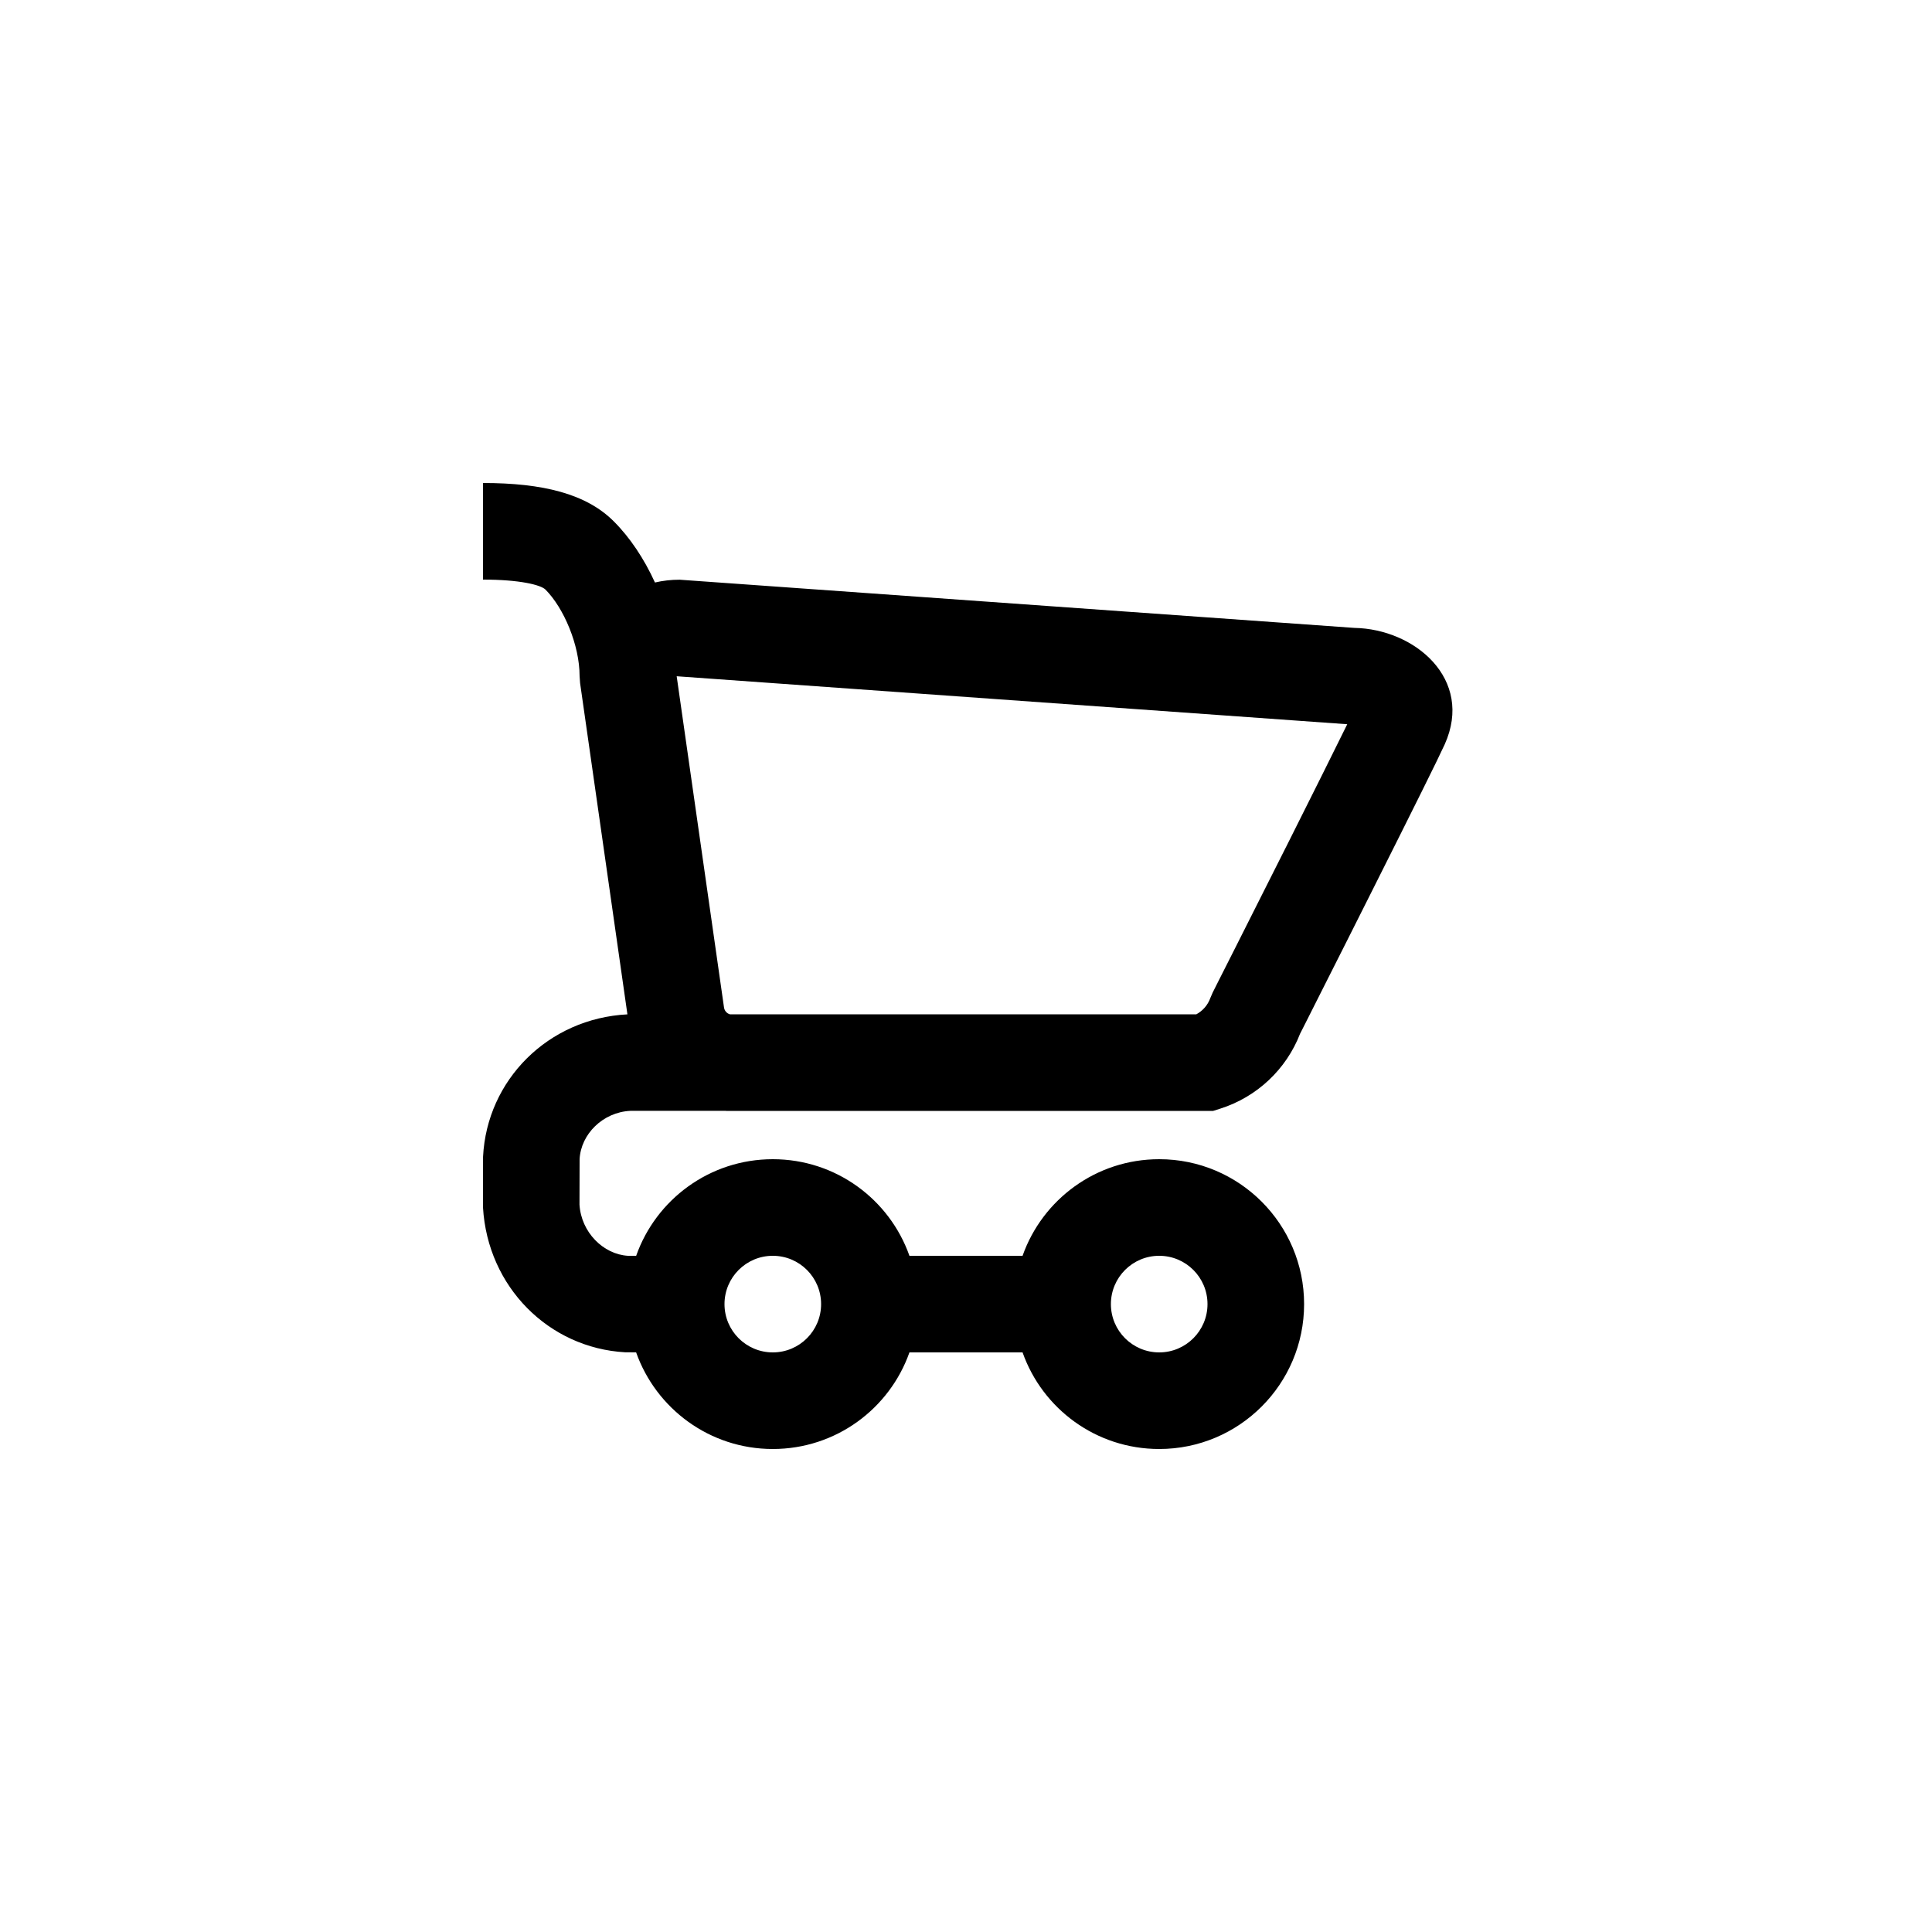
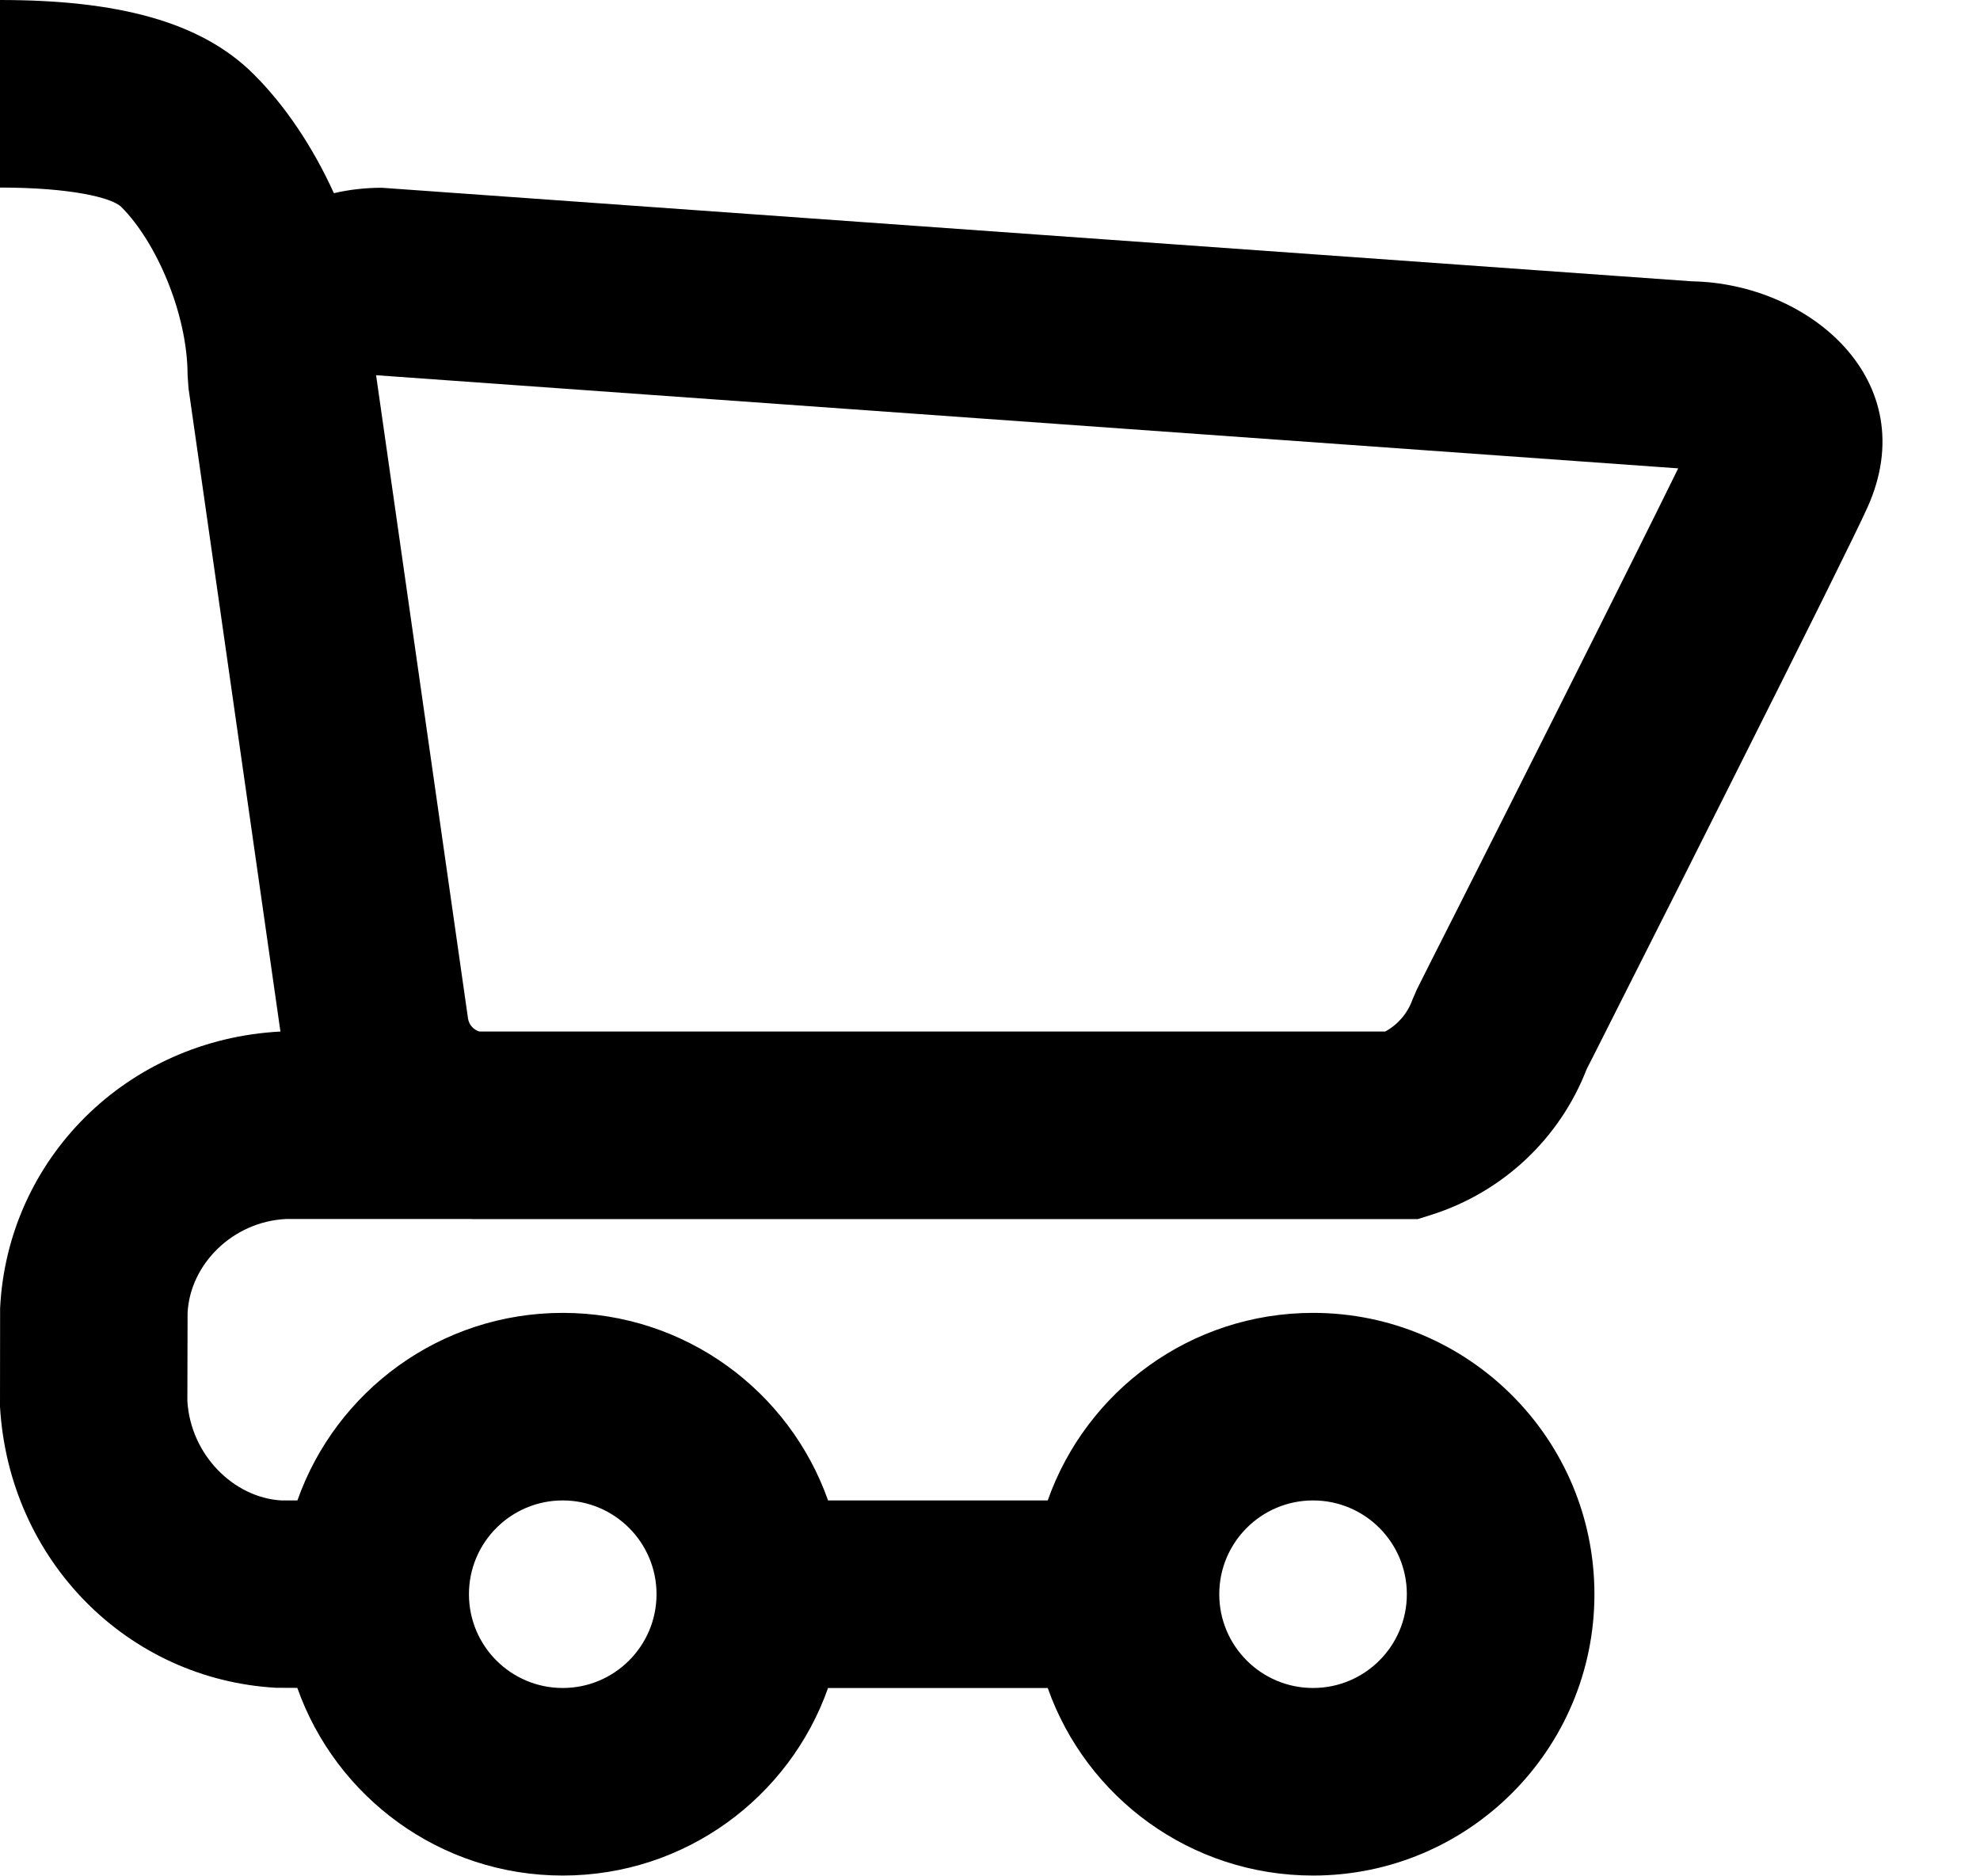
- <svg xmlns="http://www.w3.org/2000/svg" width="36" height="36" viewBox="0 0 36 36" fill="none">
-   <path fill-rule="evenodd" clip-rule="evenodd" d="M12.664 10.802C12.504 10.802 12.35 10.82 12.204 10.854C12.003 10.412 11.738 10.015 11.436 9.714C10.925 9.202 10.117 9 9 9V10.8C9.683 10.8 10.075 10.898 10.164 10.986C10.504 11.327 10.8 12.018 10.8 12.6L10.809 12.727L11.691 18.901C10.215 18.977 9.072 20.123 9.001 21.555L9 22.5C9.087 23.98 10.226 25.118 11.649 25.198L11.853 25.199C12.224 26.248 13.224 27 14.4 27C15.576 27 16.576 26.249 16.946 25.2H19.054C19.424 26.249 20.424 27 21.6 27C23.091 27 24.3 25.791 24.3 24.3C24.3 22.809 23.091 21.6 21.6 21.6C20.424 21.6 19.424 22.351 19.054 23.4H16.946C16.576 22.351 15.576 21.6 14.4 21.6C13.224 21.6 12.224 22.351 11.854 23.4H11.7C11.241 23.372 10.829 22.961 10.798 22.446L10.8 21.6C10.824 21.133 11.233 20.724 11.745 20.699L13.521 20.699L13.534 20.7H22.605L22.738 20.658C23.42 20.441 23.967 19.927 24.225 19.262L24.32 19.075L24.628 18.464C24.947 17.832 25.266 17.2 25.576 16.581C26.337 15.067 26.815 14.104 26.921 13.868C27.465 12.654 26.363 11.72 25.237 11.7L12.664 10.802ZM22.292 18.9H13.601C13.544 18.884 13.5 18.835 13.491 18.774L12.609 12.601L25.104 13.495C24.885 13.941 24.488 14.738 23.968 15.774L23.955 15.799C23.658 16.391 23.339 17.023 23.021 17.654L22.713 18.263L22.597 18.494L22.553 18.596C22.506 18.727 22.413 18.835 22.292 18.9ZM21.6 25.2C22.097 25.2 22.5 24.797 22.5 24.3C22.5 23.803 22.097 23.4 21.6 23.4C21.103 23.4 20.7 23.803 20.7 24.3C20.7 24.797 21.103 25.2 21.6 25.2ZM15.3 24.3C15.3 24.797 14.897 25.2 14.4 25.2C13.903 25.2 13.5 24.797 13.5 24.3C13.5 23.803 13.903 23.4 14.4 23.4C14.897 23.4 15.3 23.803 15.3 24.3Z" fill="currentColor" />
+ <svg xmlns="http://www.w3.org/2000/svg" width="19" height="18" viewBox="0 0 19 18" fill="none">
+   <path fill-rule="evenodd" clip-rule="evenodd" d="M3.664 1.802C3.504 1.802 3.35 1.82 3.204 1.854C3.003 1.412 2.738 1.015 2.436 0.714C1.925 0.202 1.117 0 0 0V1.8C0.683 1.8 1.075 1.898 1.164 1.986C1.504 2.327 1.8 3.018 1.8 3.6L1.809 3.727L2.691 9.9C1.215 9.977 0.072 11.123 0.001 12.555L0 13.5C0.087 14.979 1.226 16.118 2.649 16.198L2.853 16.199C3.224 17.248 4.224 18 5.4 18C6.576 18 7.576 17.249 7.946 16.2H10.054C10.424 17.249 11.424 18 12.6 18C14.091 18 15.3 16.791 15.3 15.3C15.3 13.809 14.091 12.6 12.6 12.6C11.424 12.6 10.424 13.351 10.054 14.4H7.946C7.576 13.351 6.576 12.6 5.4 12.6C4.224 12.6 3.224 13.351 2.854 14.4H2.7C2.241 14.373 1.829 13.961 1.798 13.446L1.8 12.6C1.824 12.133 2.233 11.724 2.745 11.699L4.521 11.699L4.534 11.7H13.605L13.738 11.658C14.42 11.441 14.967 10.928 15.225 10.262L15.32 10.075L15.628 9.464C15.947 8.833 16.266 8.2 16.576 7.581C17.337 6.067 17.815 5.104 17.921 4.868C18.465 3.654 17.363 2.72 16.237 2.7L3.664 1.802ZM13.292 9.9H4.602C4.544 9.884 4.5 9.835 4.491 9.774L3.609 3.601L16.104 4.495C15.885 4.941 15.488 5.738 14.968 6.773L14.955 6.799C14.658 7.391 14.339 8.023 14.021 8.654L13.713 9.263L13.597 9.494L13.553 9.596C13.506 9.727 13.412 9.835 13.292 9.9ZM12.6 16.2C13.097 16.2 13.5 15.797 13.5 15.3C13.5 14.803 13.097 14.4 12.6 14.4C12.103 14.4 11.7 14.803 11.7 15.3C11.7 15.797 12.103 16.2 12.6 16.2ZM6.3 15.3C6.3 15.797 5.897 16.2 5.4 16.2C4.903 16.2 4.5 15.797 4.5 15.3C4.5 14.803 4.903 14.4 5.4 14.4C5.897 14.4 6.3 14.803 6.3 15.3Z" fill="black" />
</svg>
